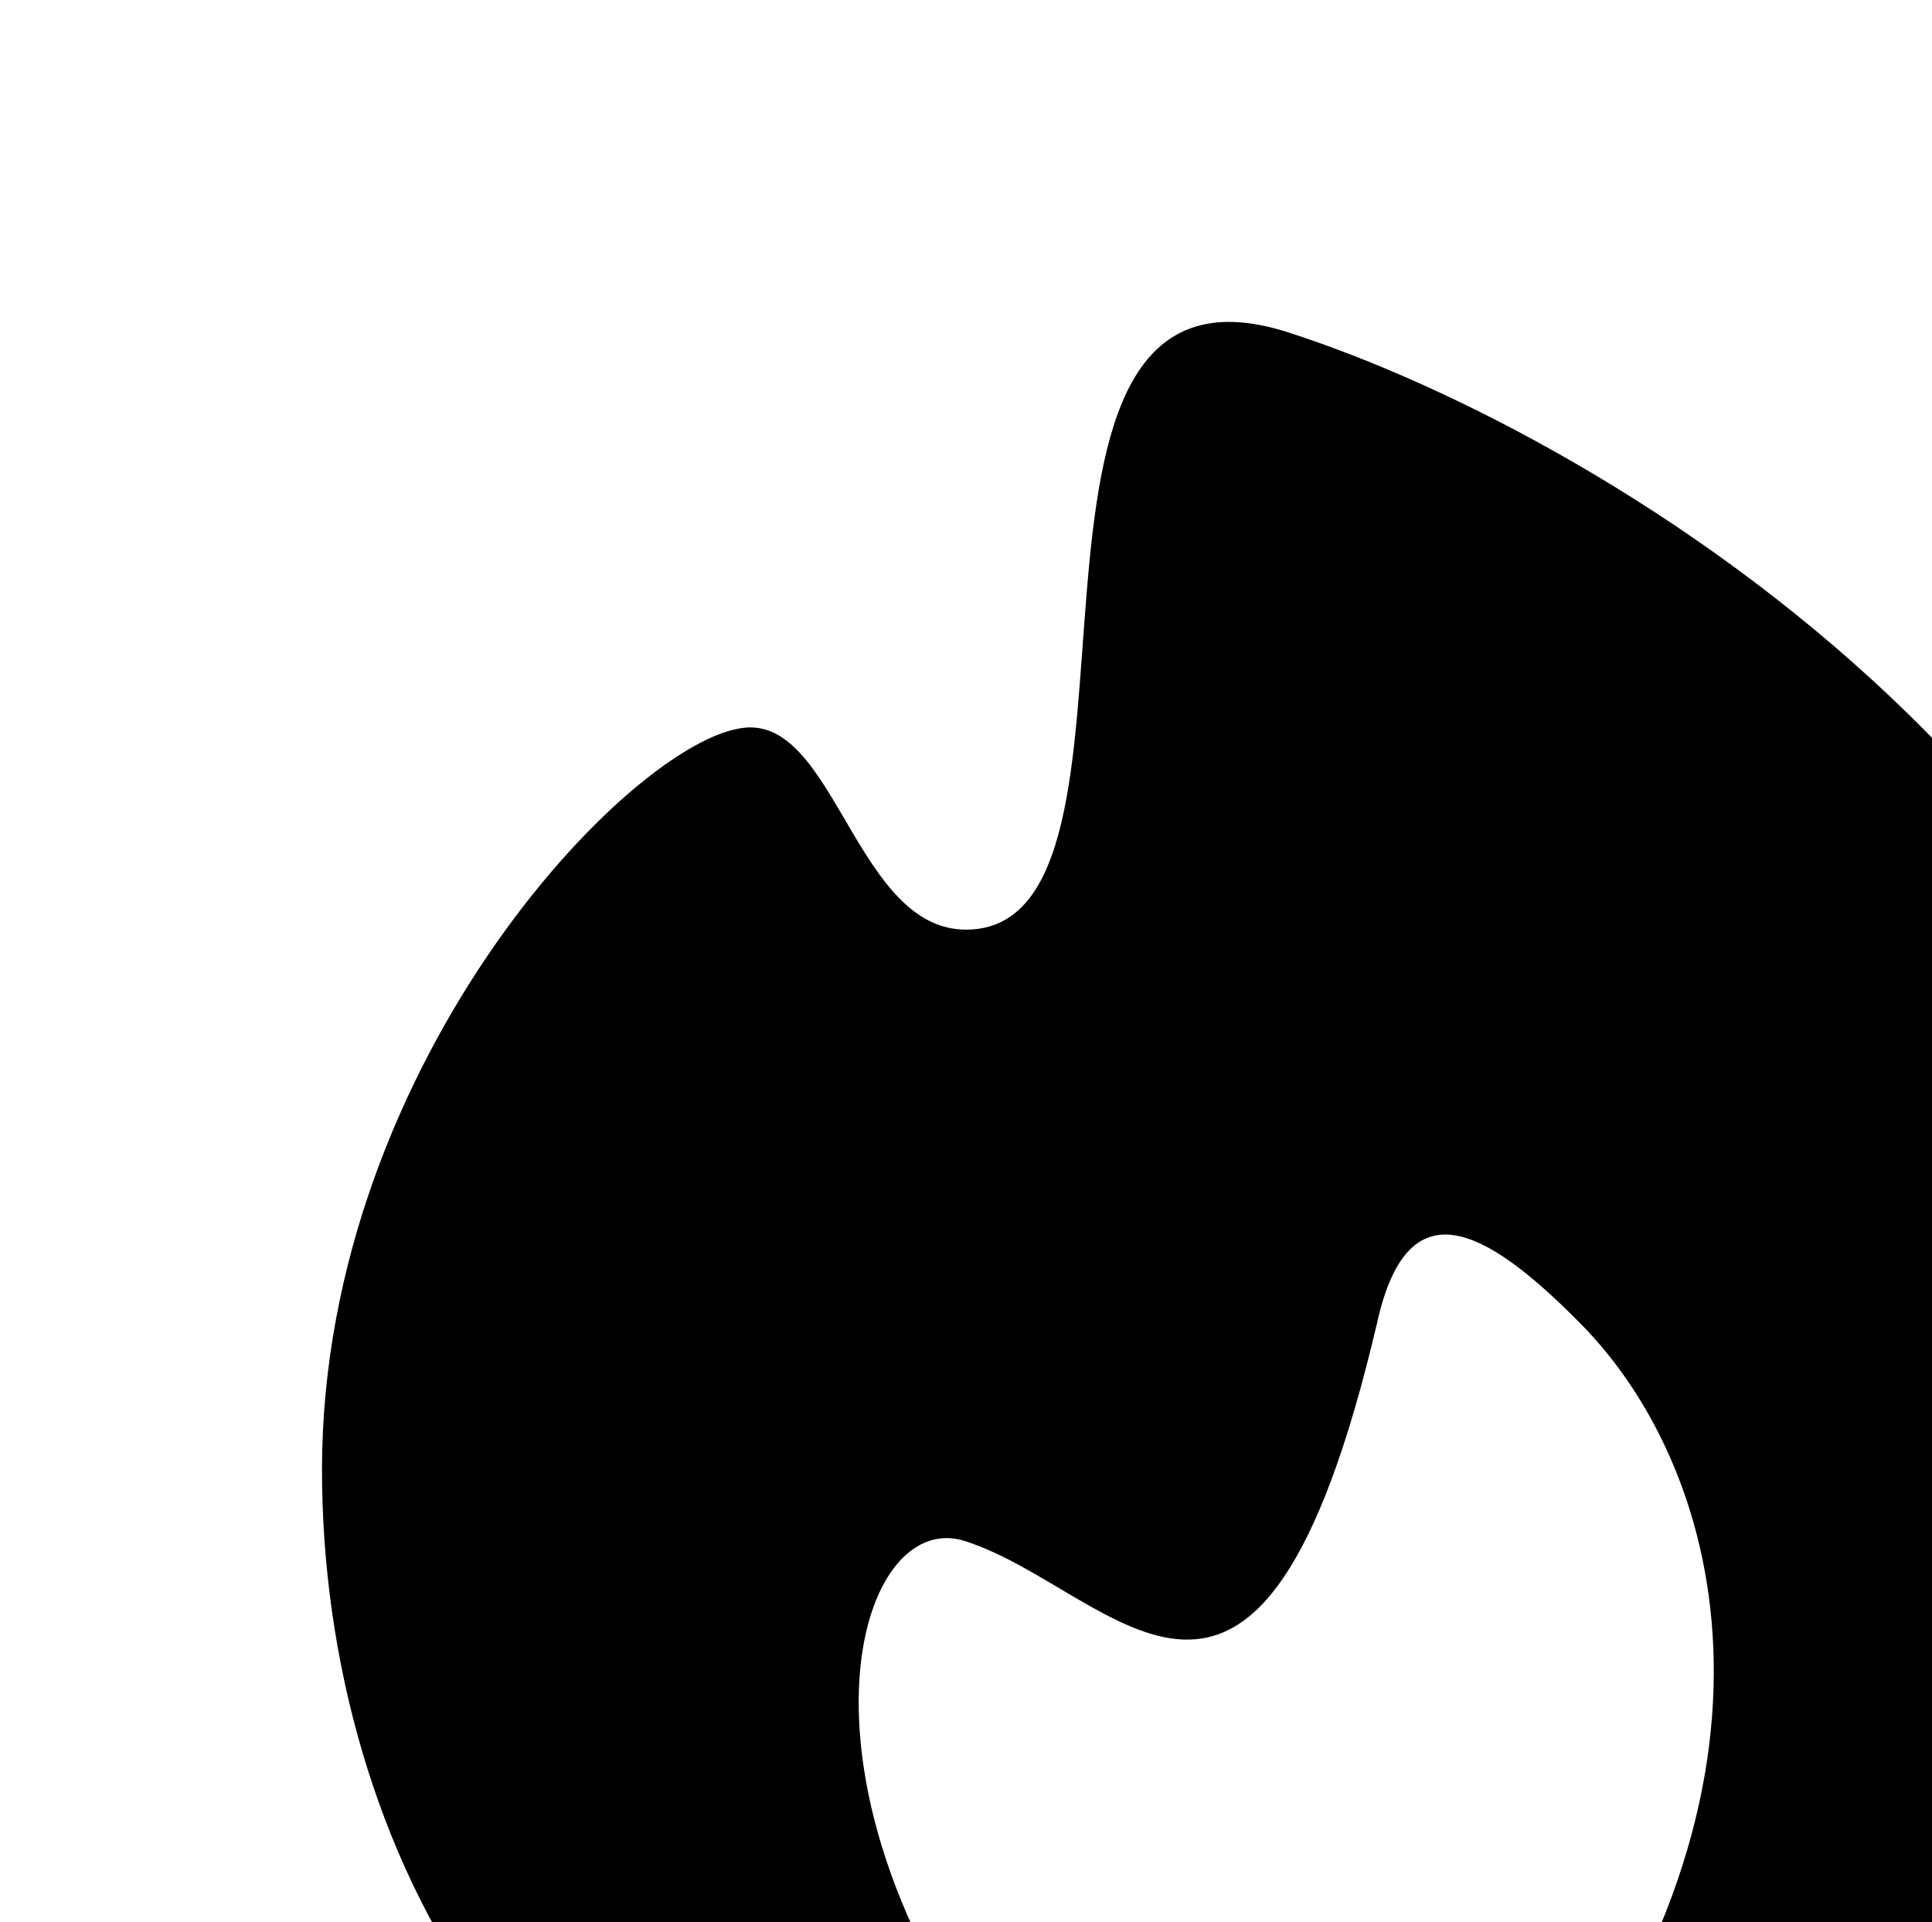
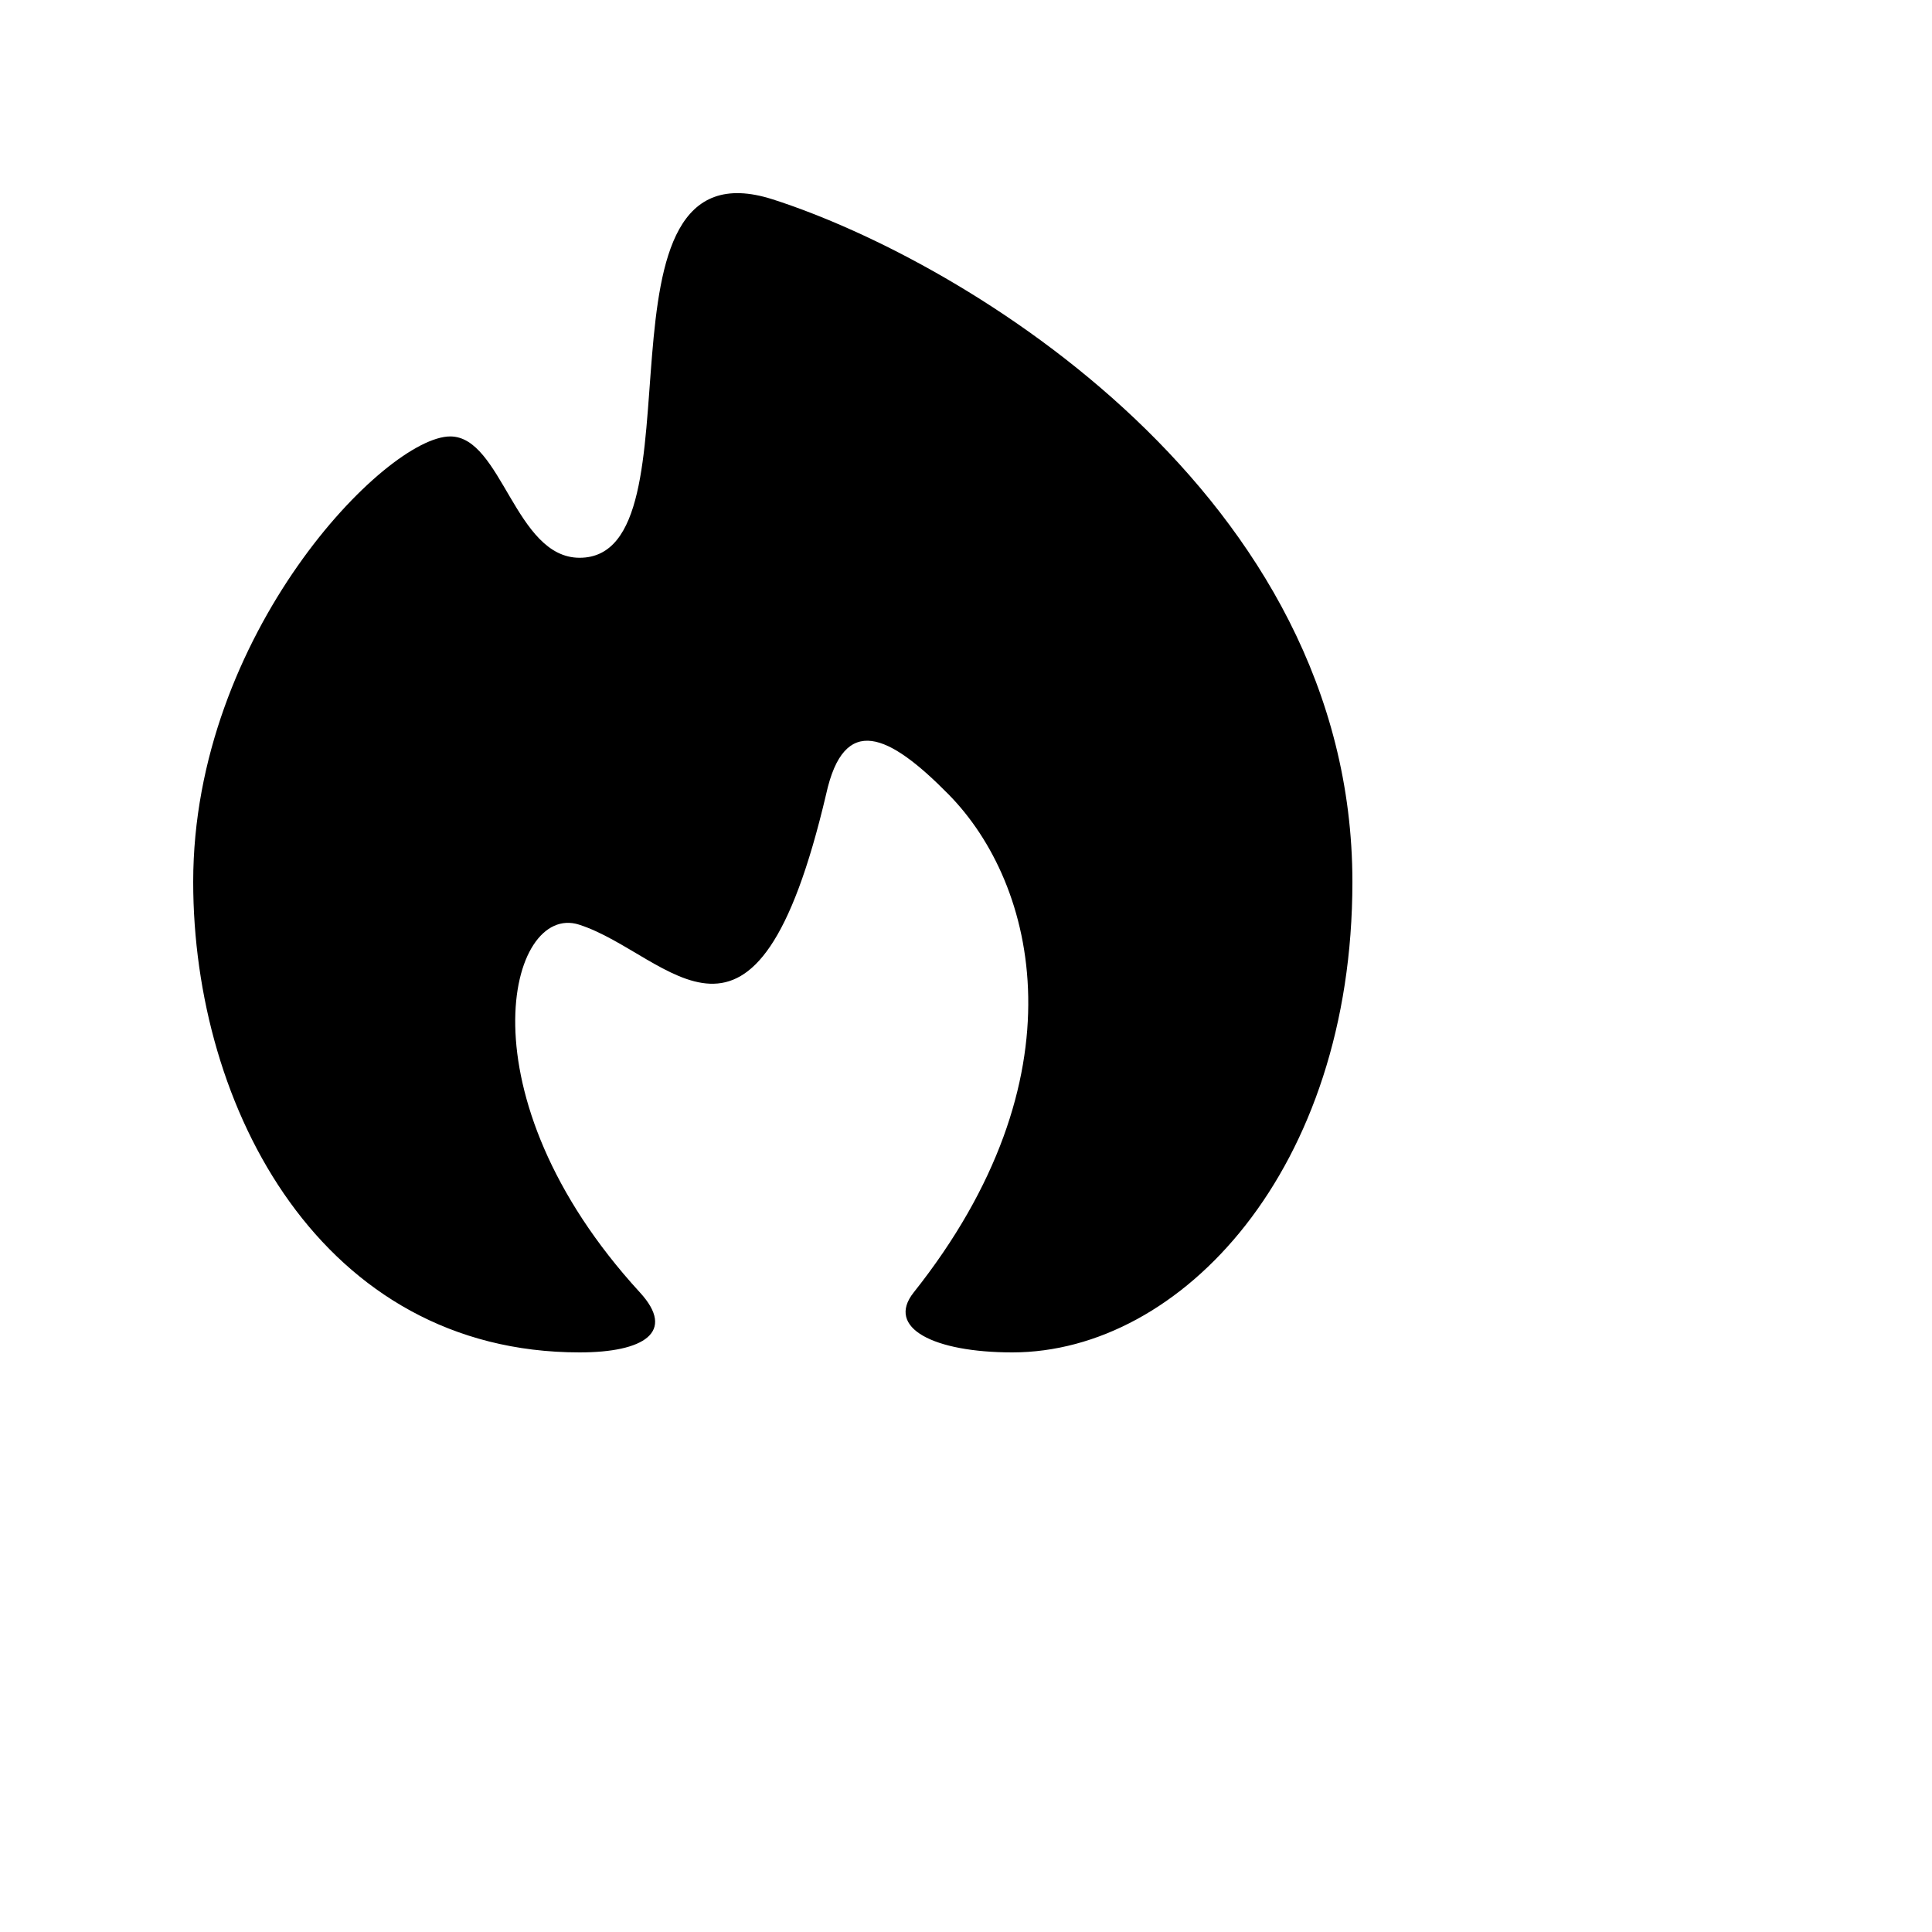
- <svg xmlns="http://www.w3.org/2000/svg" fill="currentColor">
+ <svg xmlns="http://www.w3.org/2000/svg" width="20" height="20" fill="currentColor">
  <path fill="currentColor" d="M6 5.774c1.333 0 0-4.352 2-3.71s6 3.062 6 7.065c0 2.976-1.77 4.87-3.52 4.871-.813 0-1.313-.253-1.022-.62 1.762-2.217 1.281-4.225.36-5.158-.613-.622-1.08-.847-1.266 0-.735 3.128-1.618 1.652-2.557 1.35-.728-.234-1.245 1.764.63 3.808.375.409.042.62-.625.62-2.667 0-4-2.526-4-4.871C2 6.56 3.994 4.518 4.661 4.518c.533 0 .672 1.256 1.339 1.256" />
</svg>
